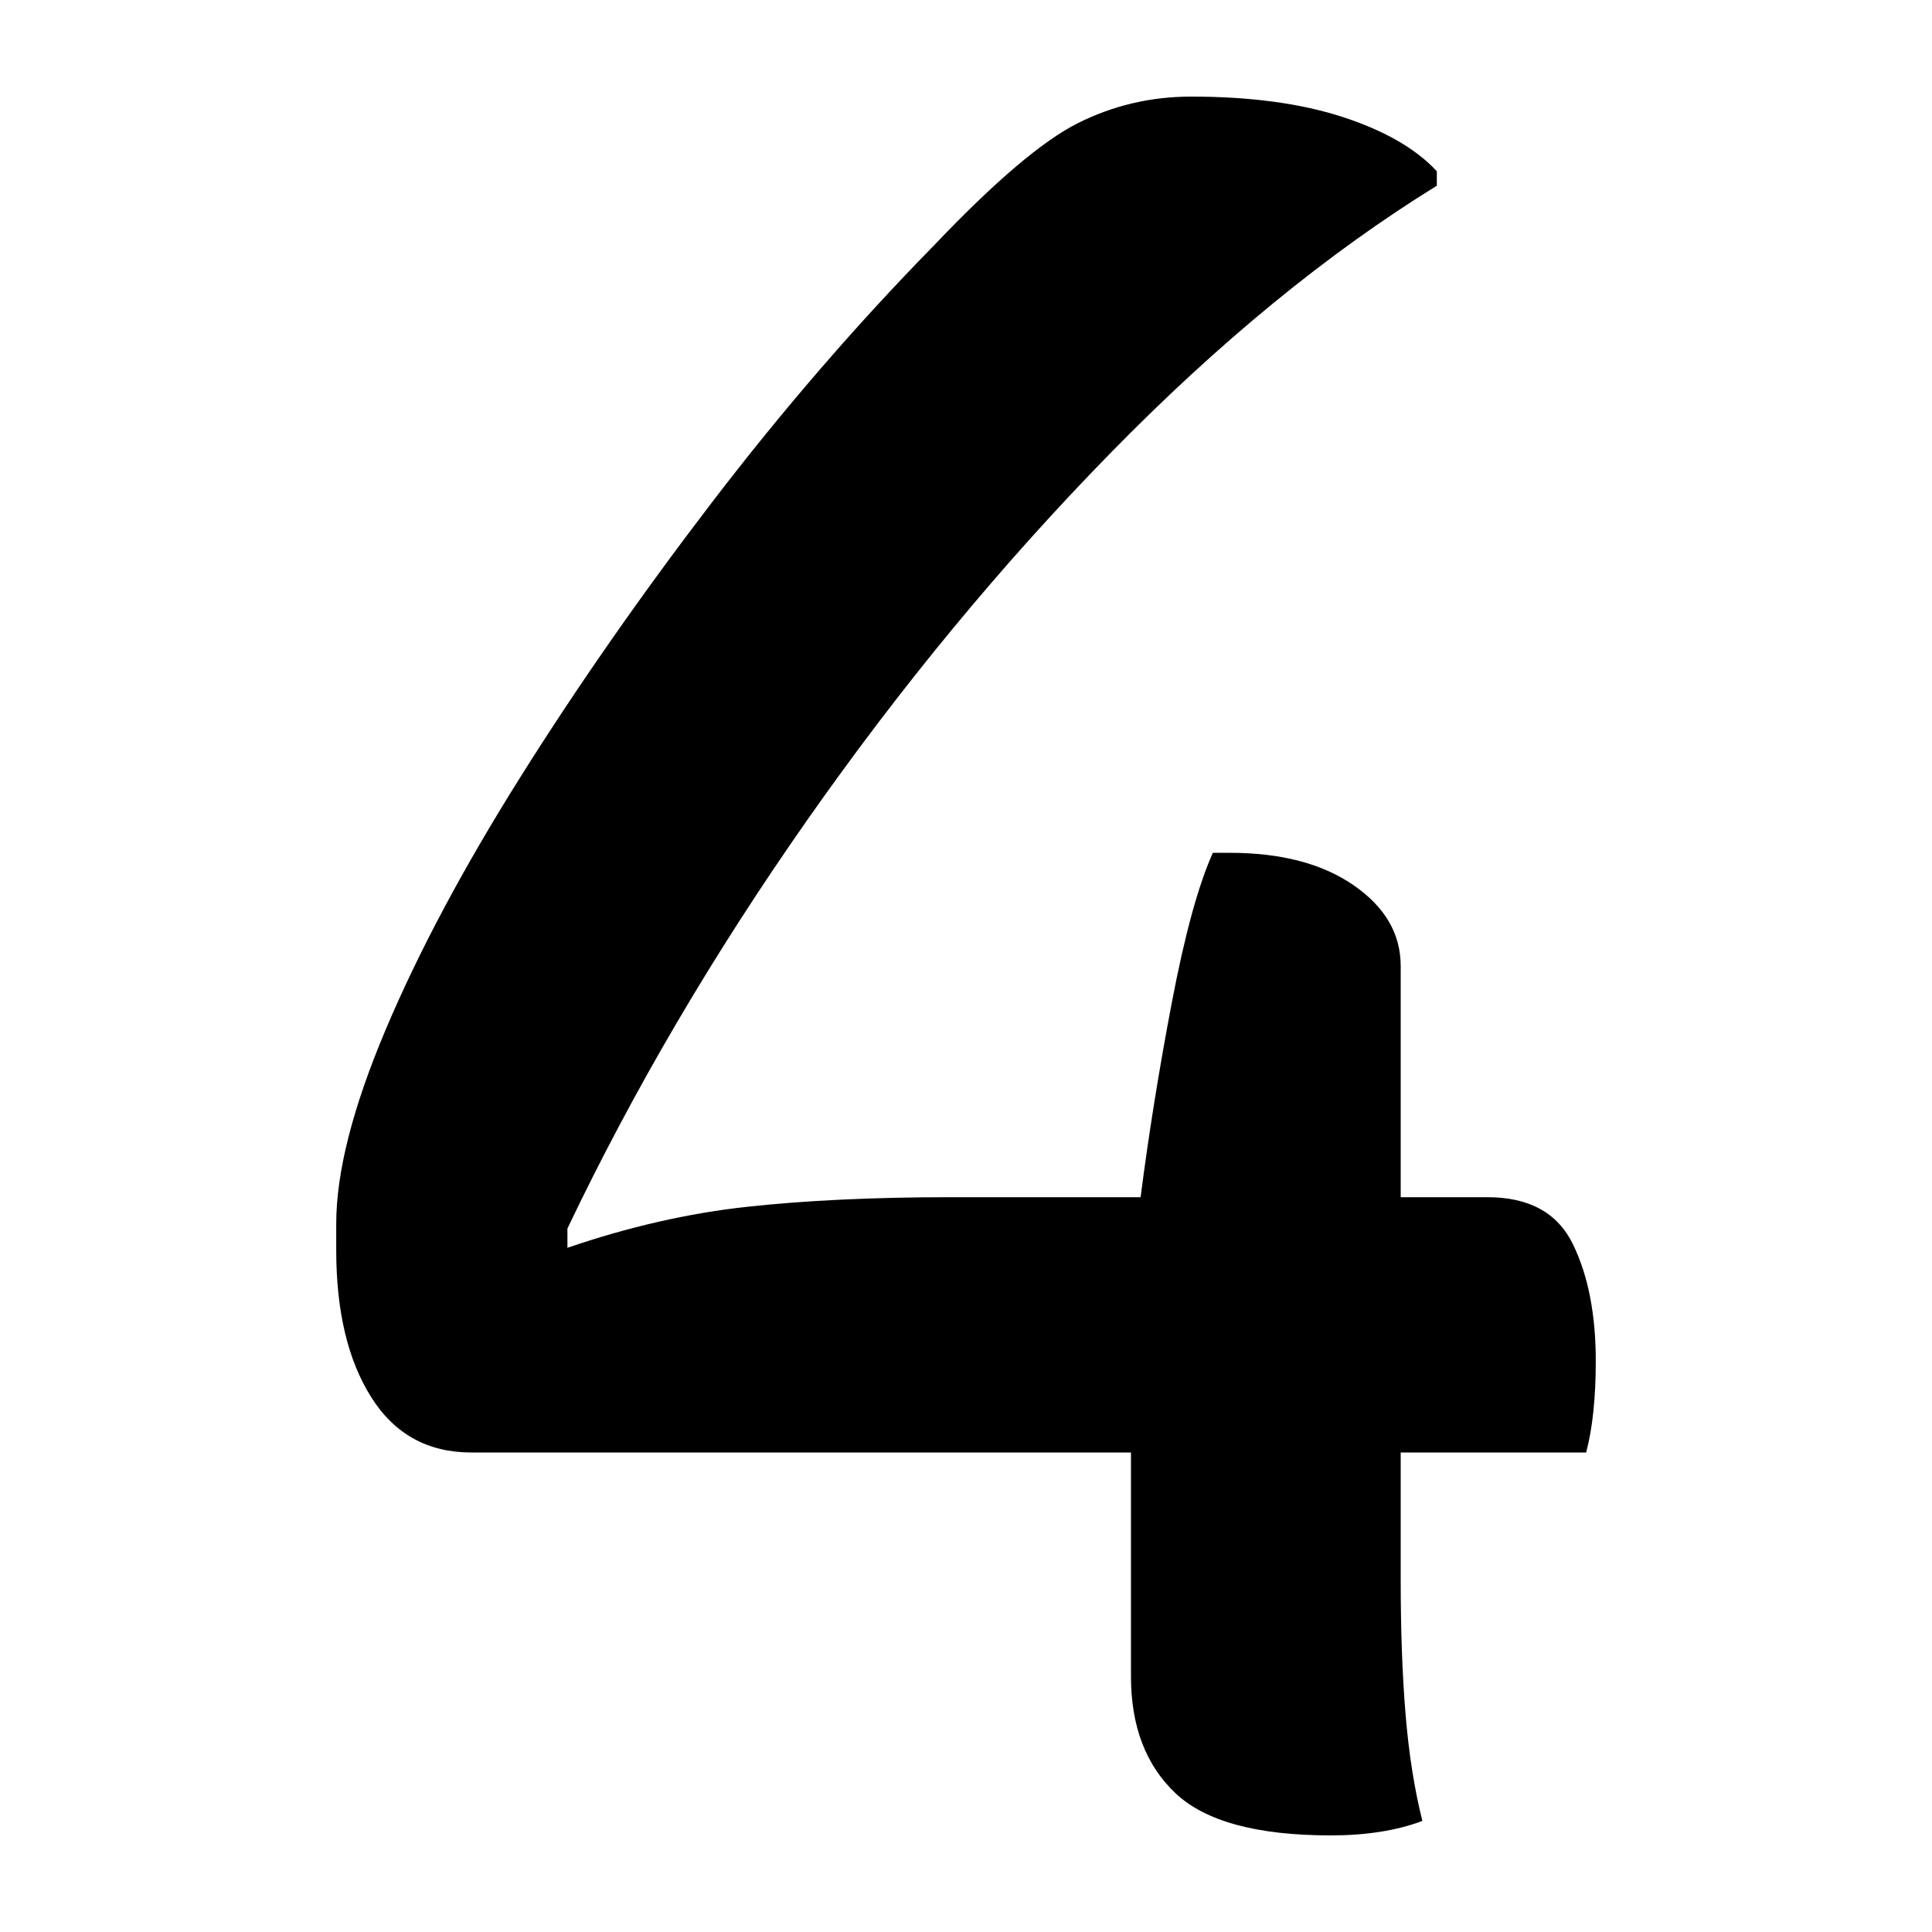
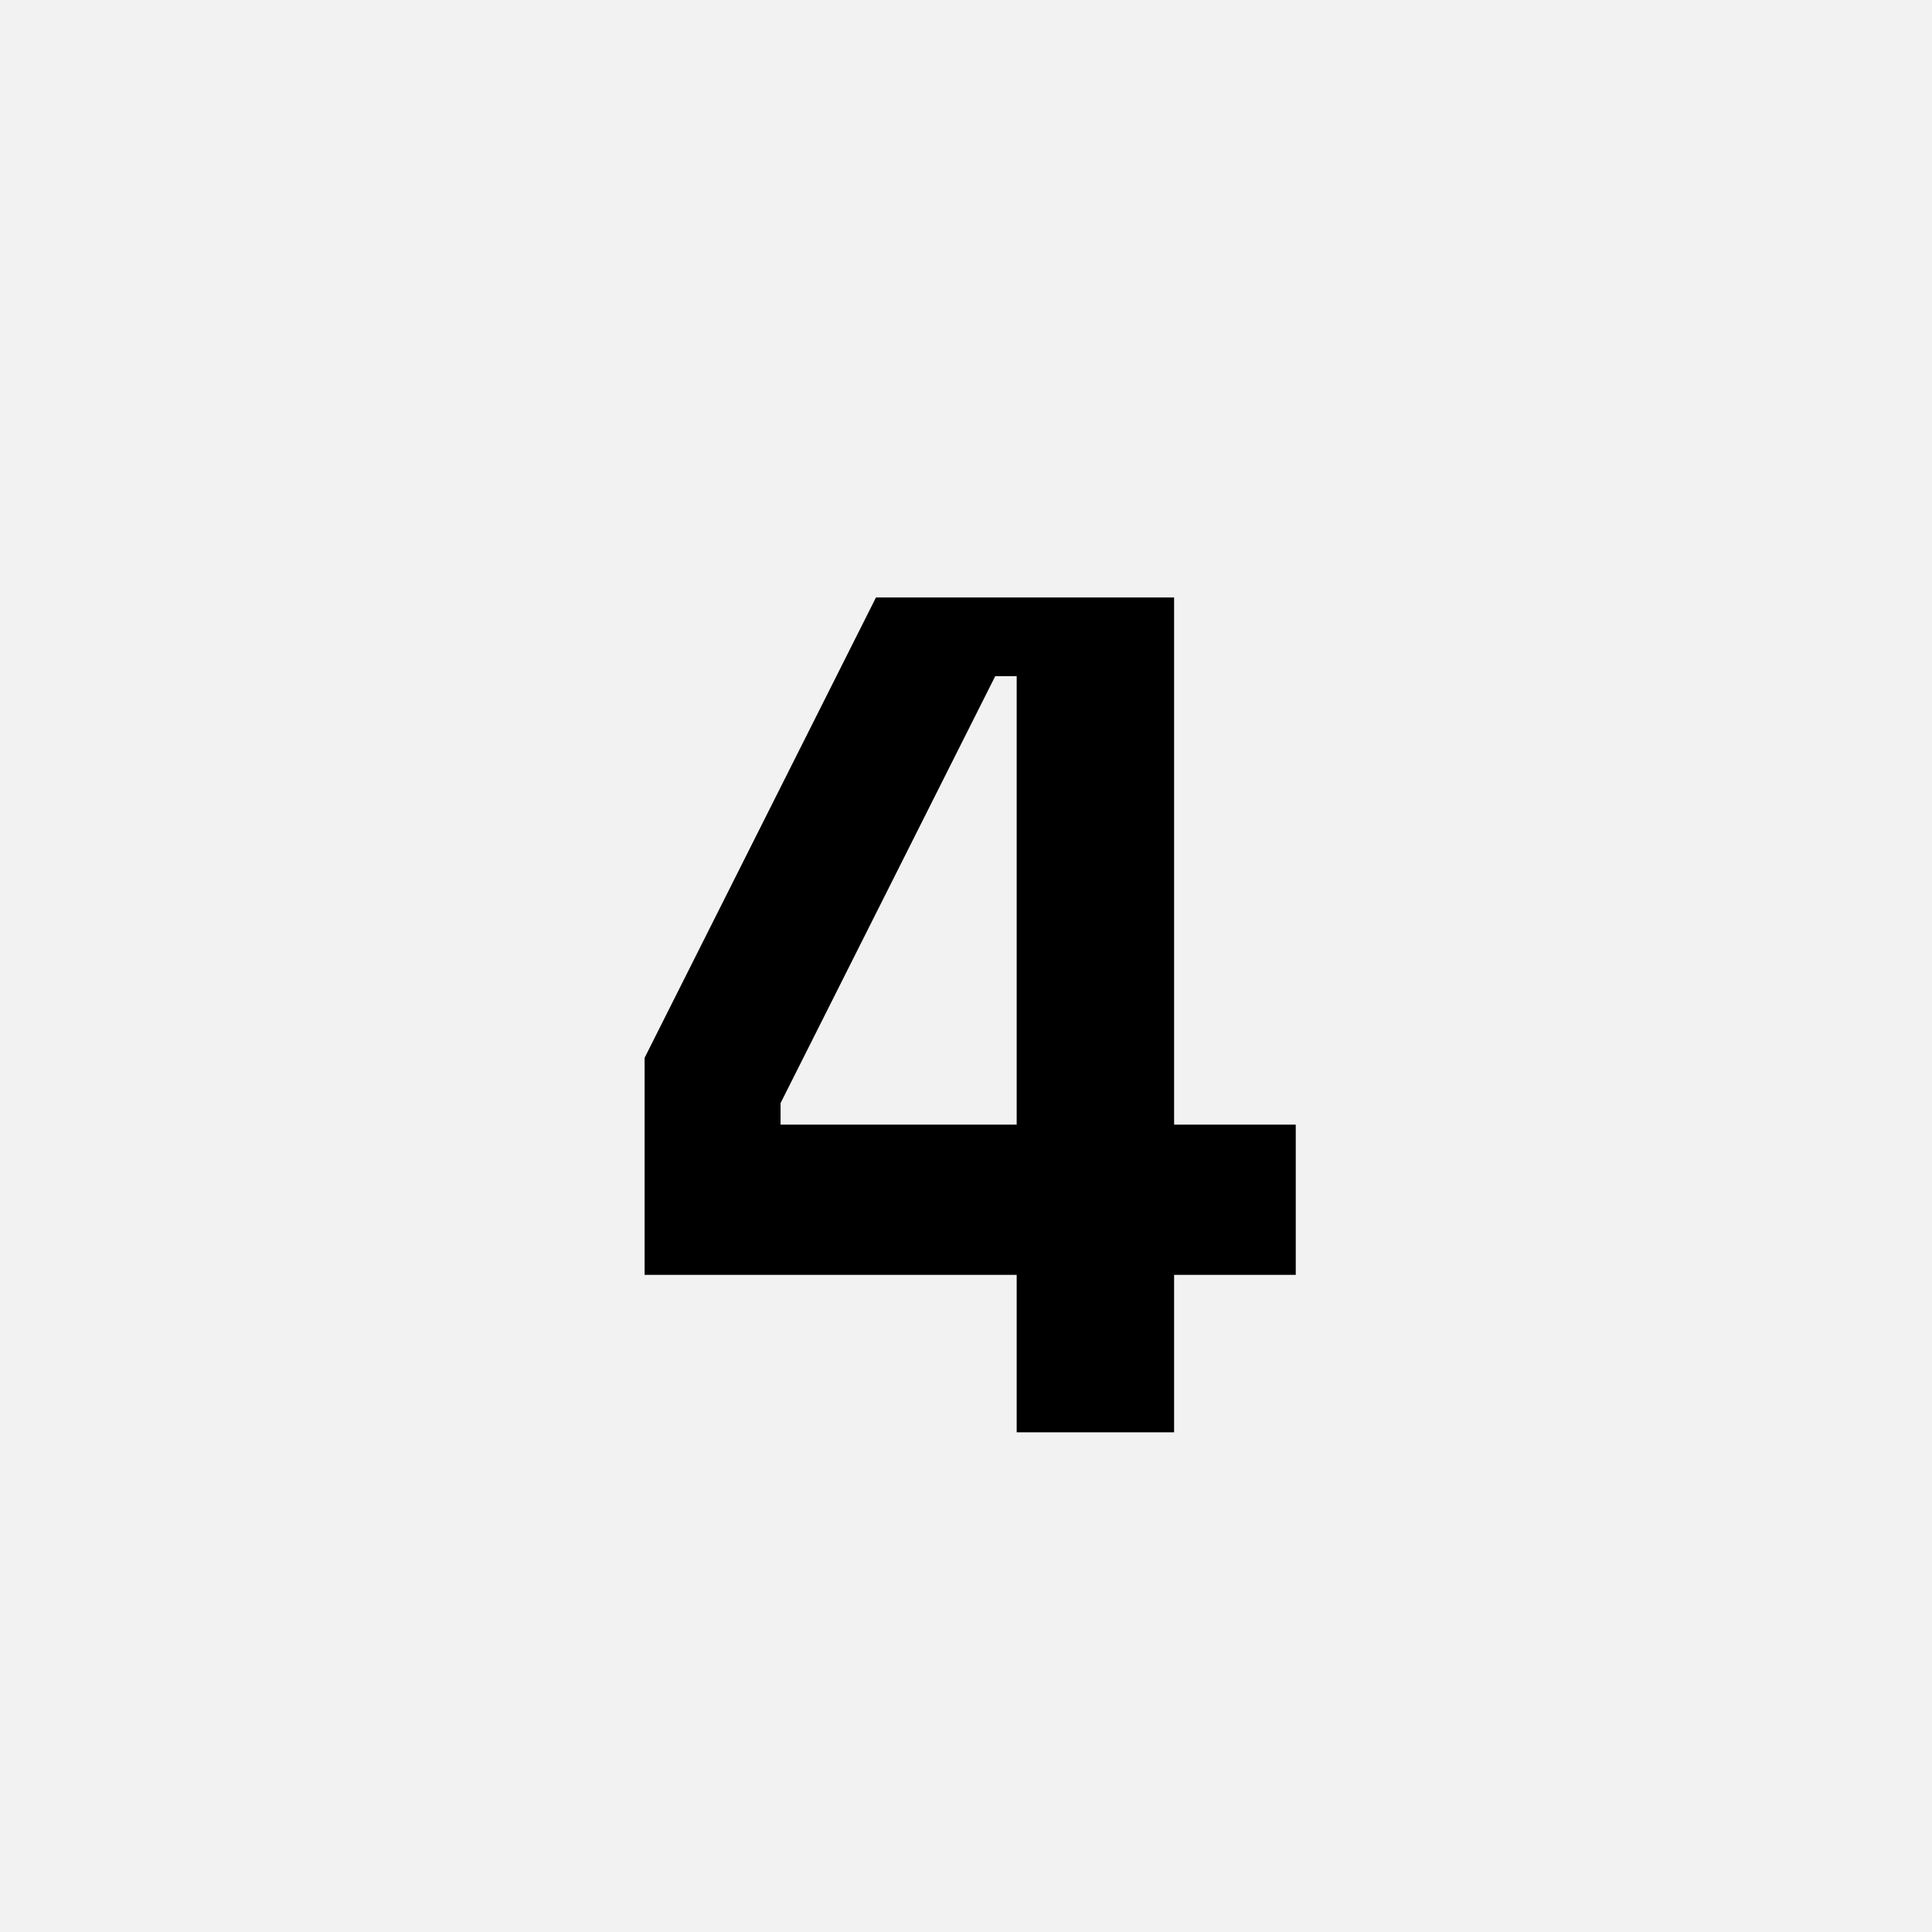
<svg xmlns="http://www.w3.org/2000/svg" width="1000" height="1000" viewBox="0 0 1000 1000" version="1.1">
-   <path d="M204.5,199.5 l3.5,0 c10.67,0,19.25,-2.25,25.75,-6.75 c6.5,-4.5,9.75,-10.08,9.75,-16.75 l0,-48 l18,0 c8.67,0,14.58,-3.25,17.75,-9.75 c3.17,-6.5,4.75,-14.58,4.75,-24.25 c0,-7.67,-0.67,-14.0,-2,-19 l-38.5,0 l0,-26.5 c0,-10.33,0.33,-19.58,1,-27.75 c0.67,-8.17,1.83,-15.58,3.5,-22.25 c-5.33,-2.0,-11.67,-3,-19,-3 c-15.33,0,-26.08,2.92,-32.25,8.75 c-6.17,5.83,-9.25,13.92,-9.25,24.25 l0,46.5 l-137,0 c-9.0,0,-15.92,3.83,-20.75,11.5 c-4.83,7.67,-7.25,17.83,-7.25,30.5 l0,5.5 c0,10.67,3.42,24.08,10.25,40.25 c6.83,16.17,16.17,33.67,28,52.5 c11.83,18.83,25.08,37.83,39.75,57 c14.67,19.17,30.0,36.92,46,53.25 c12.67,13.33,22.67,21.83,30,25.5 c7.33,3.67,15.17,5.5,23.5,5.5 c12.33,0,22.83,-1.42,31.5,-4.25 c8.67,-2.83,15.17,-6.58,19.5,-11.25 l0,-3 c-22.67,-14.0,-45.25,-32.5,-67.75,-55.5 c-22.5,-23.0,-43.5,-48.42,-63,-76.25 c-19.5,-27.83,-36.08,-56.08,-49.75,-84.75 l0,-4 c12.67,4.33,25.08,7.17,37.25,8.5 c12.17,1.33,26.25,2,42.25,2 l39.5,0 c1.67,13.0,3.83,26.5,6.5,40.5 c2.67,14.0,5.5,24.33,8.5,31 Z M204.5,199.5" fill="rgb(0,0,0)" transform="matrix(2.493075,0.0,0.0,-2.493075,117.9363,938.7812)" />
+   <path d="M0,0 l1000,0 l0,1000 l-1000,0 Z M0,0" fill="rgb(242,242,242)" transform="matrix(1,0,0,-1,0,1000)" />
+   <path d="M232,700 l250,0 l0,-442 l102,0 l0,-126 l-102,0 l0,-132 l-132,0 l0,132 l-312,0 l0,182 Z M152,276 l0,-18 l198,0 l0,376 l-18,0 Z M152,276" fill="rgb(0,0,0)" transform="matrix(0.617284,0.0,0.0,-0.617284,310.1852,741.358)" />
</svg>
